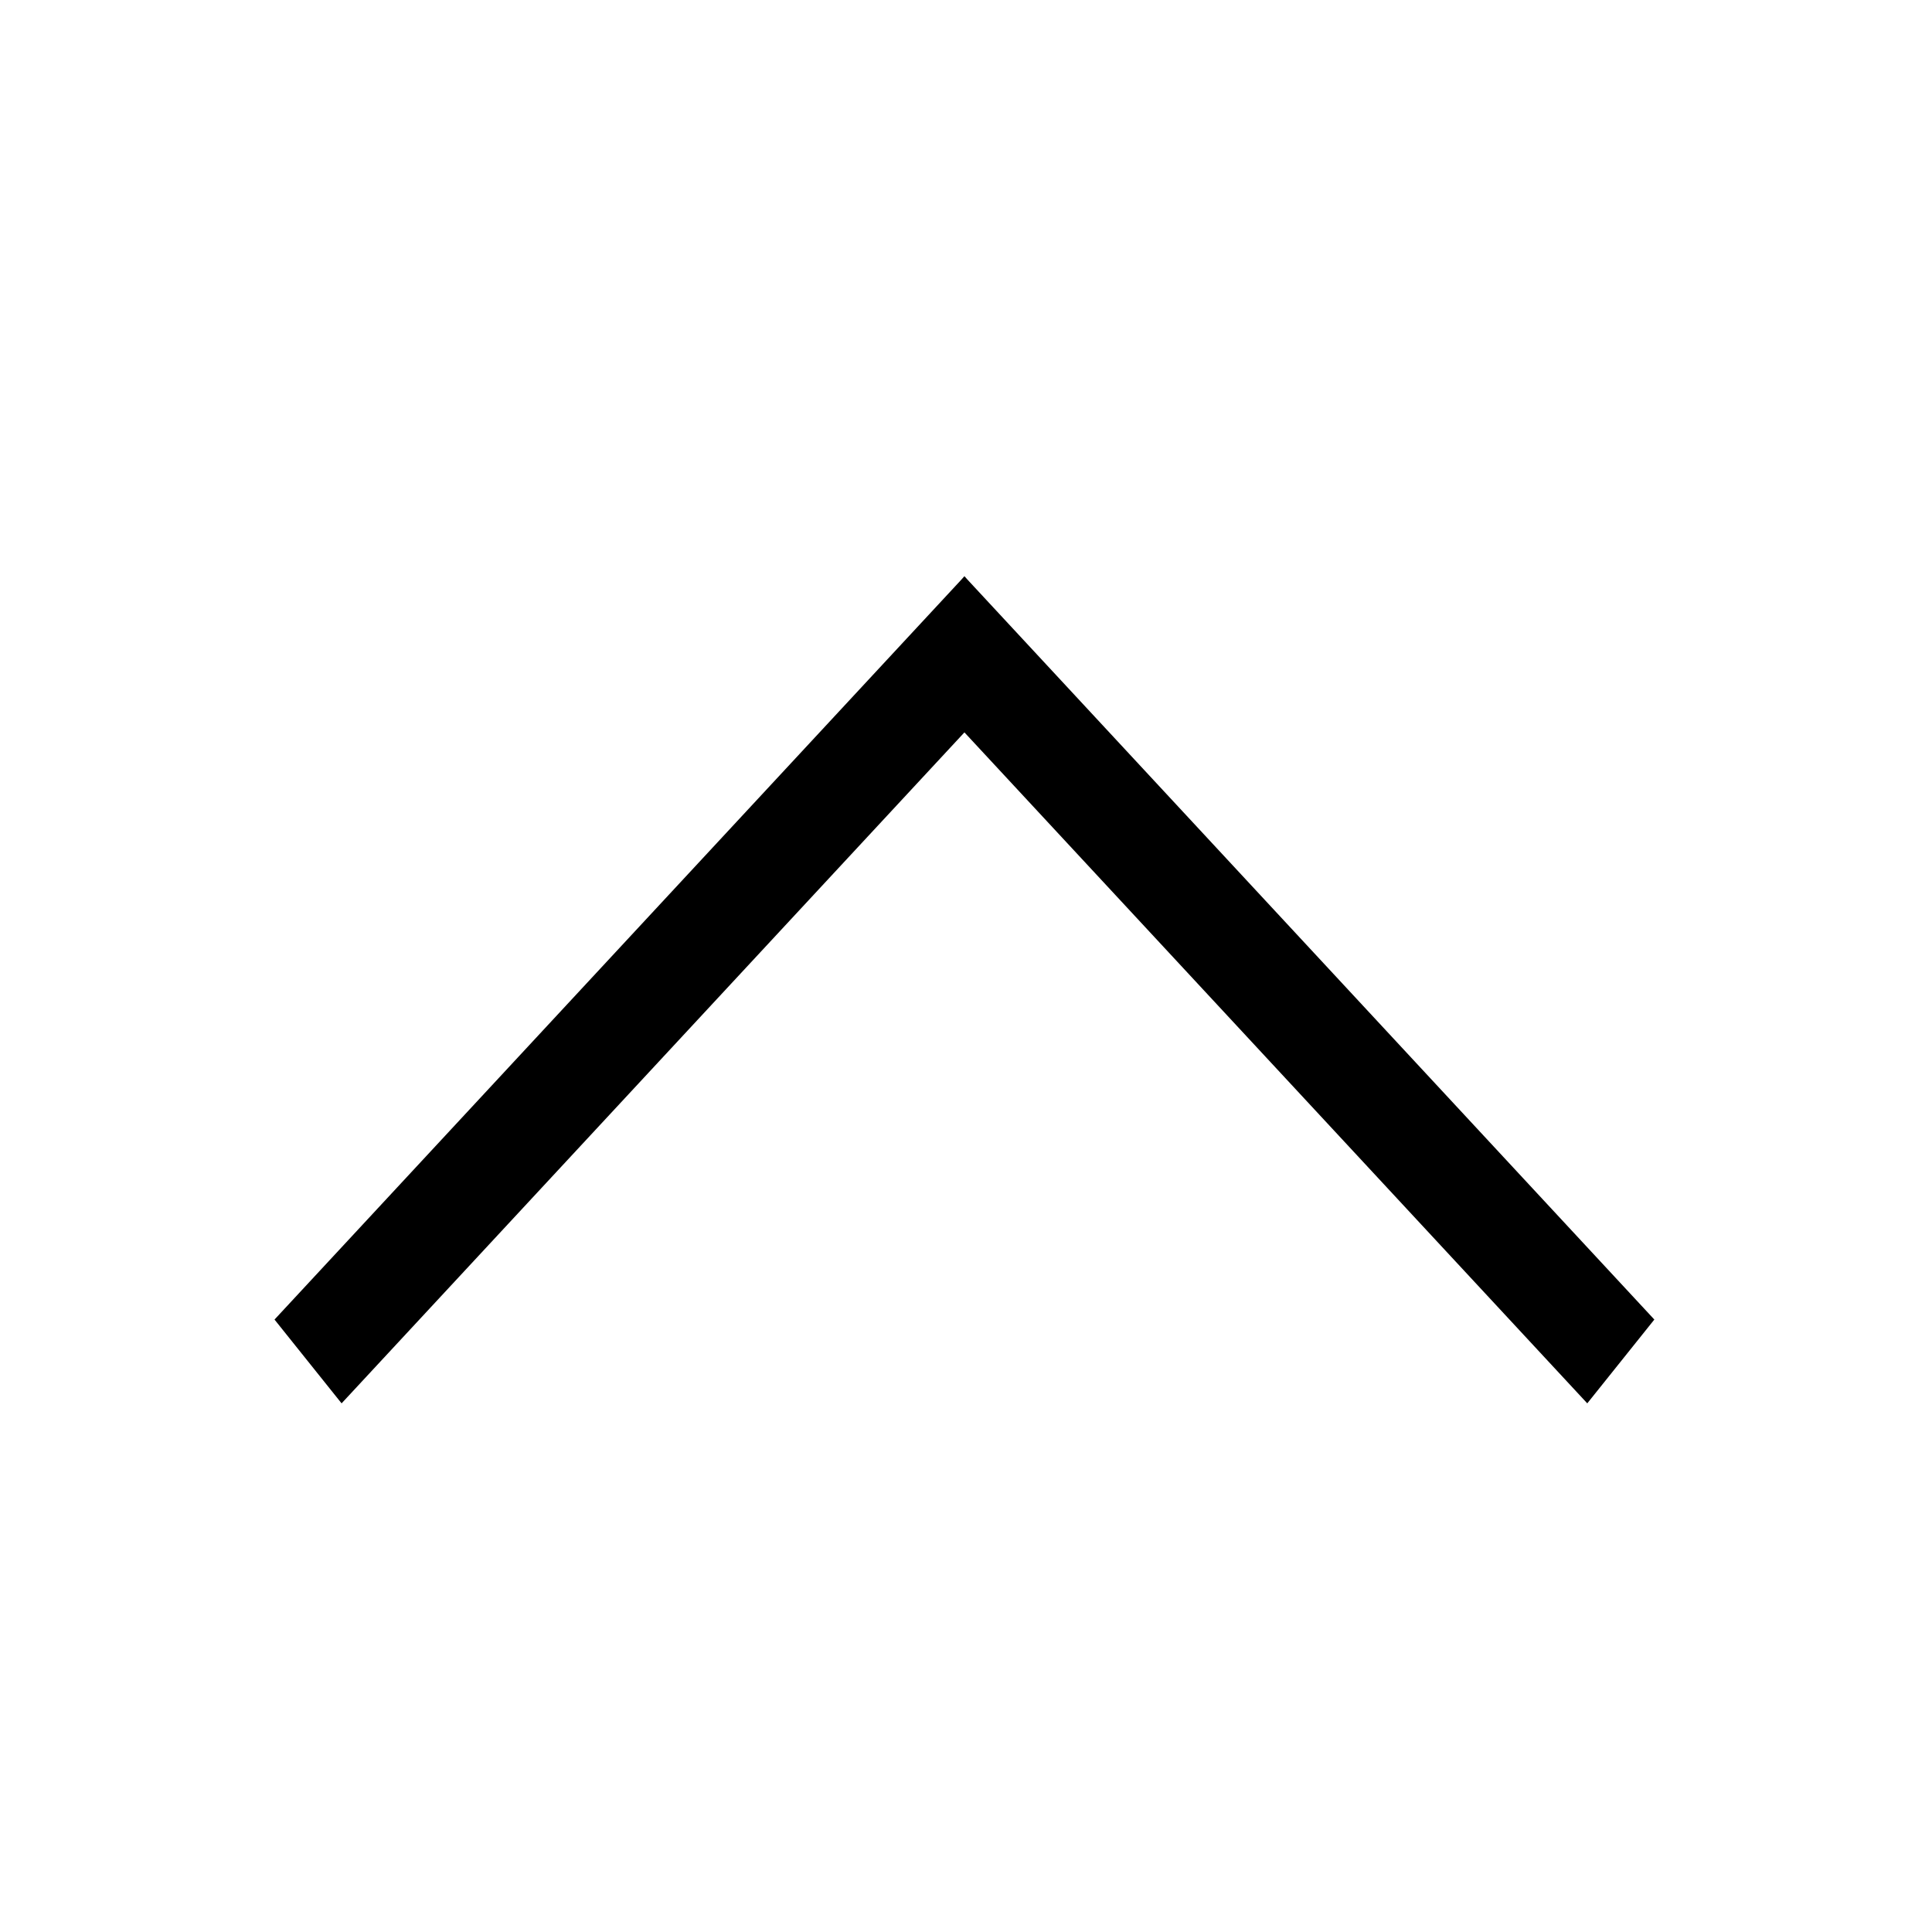
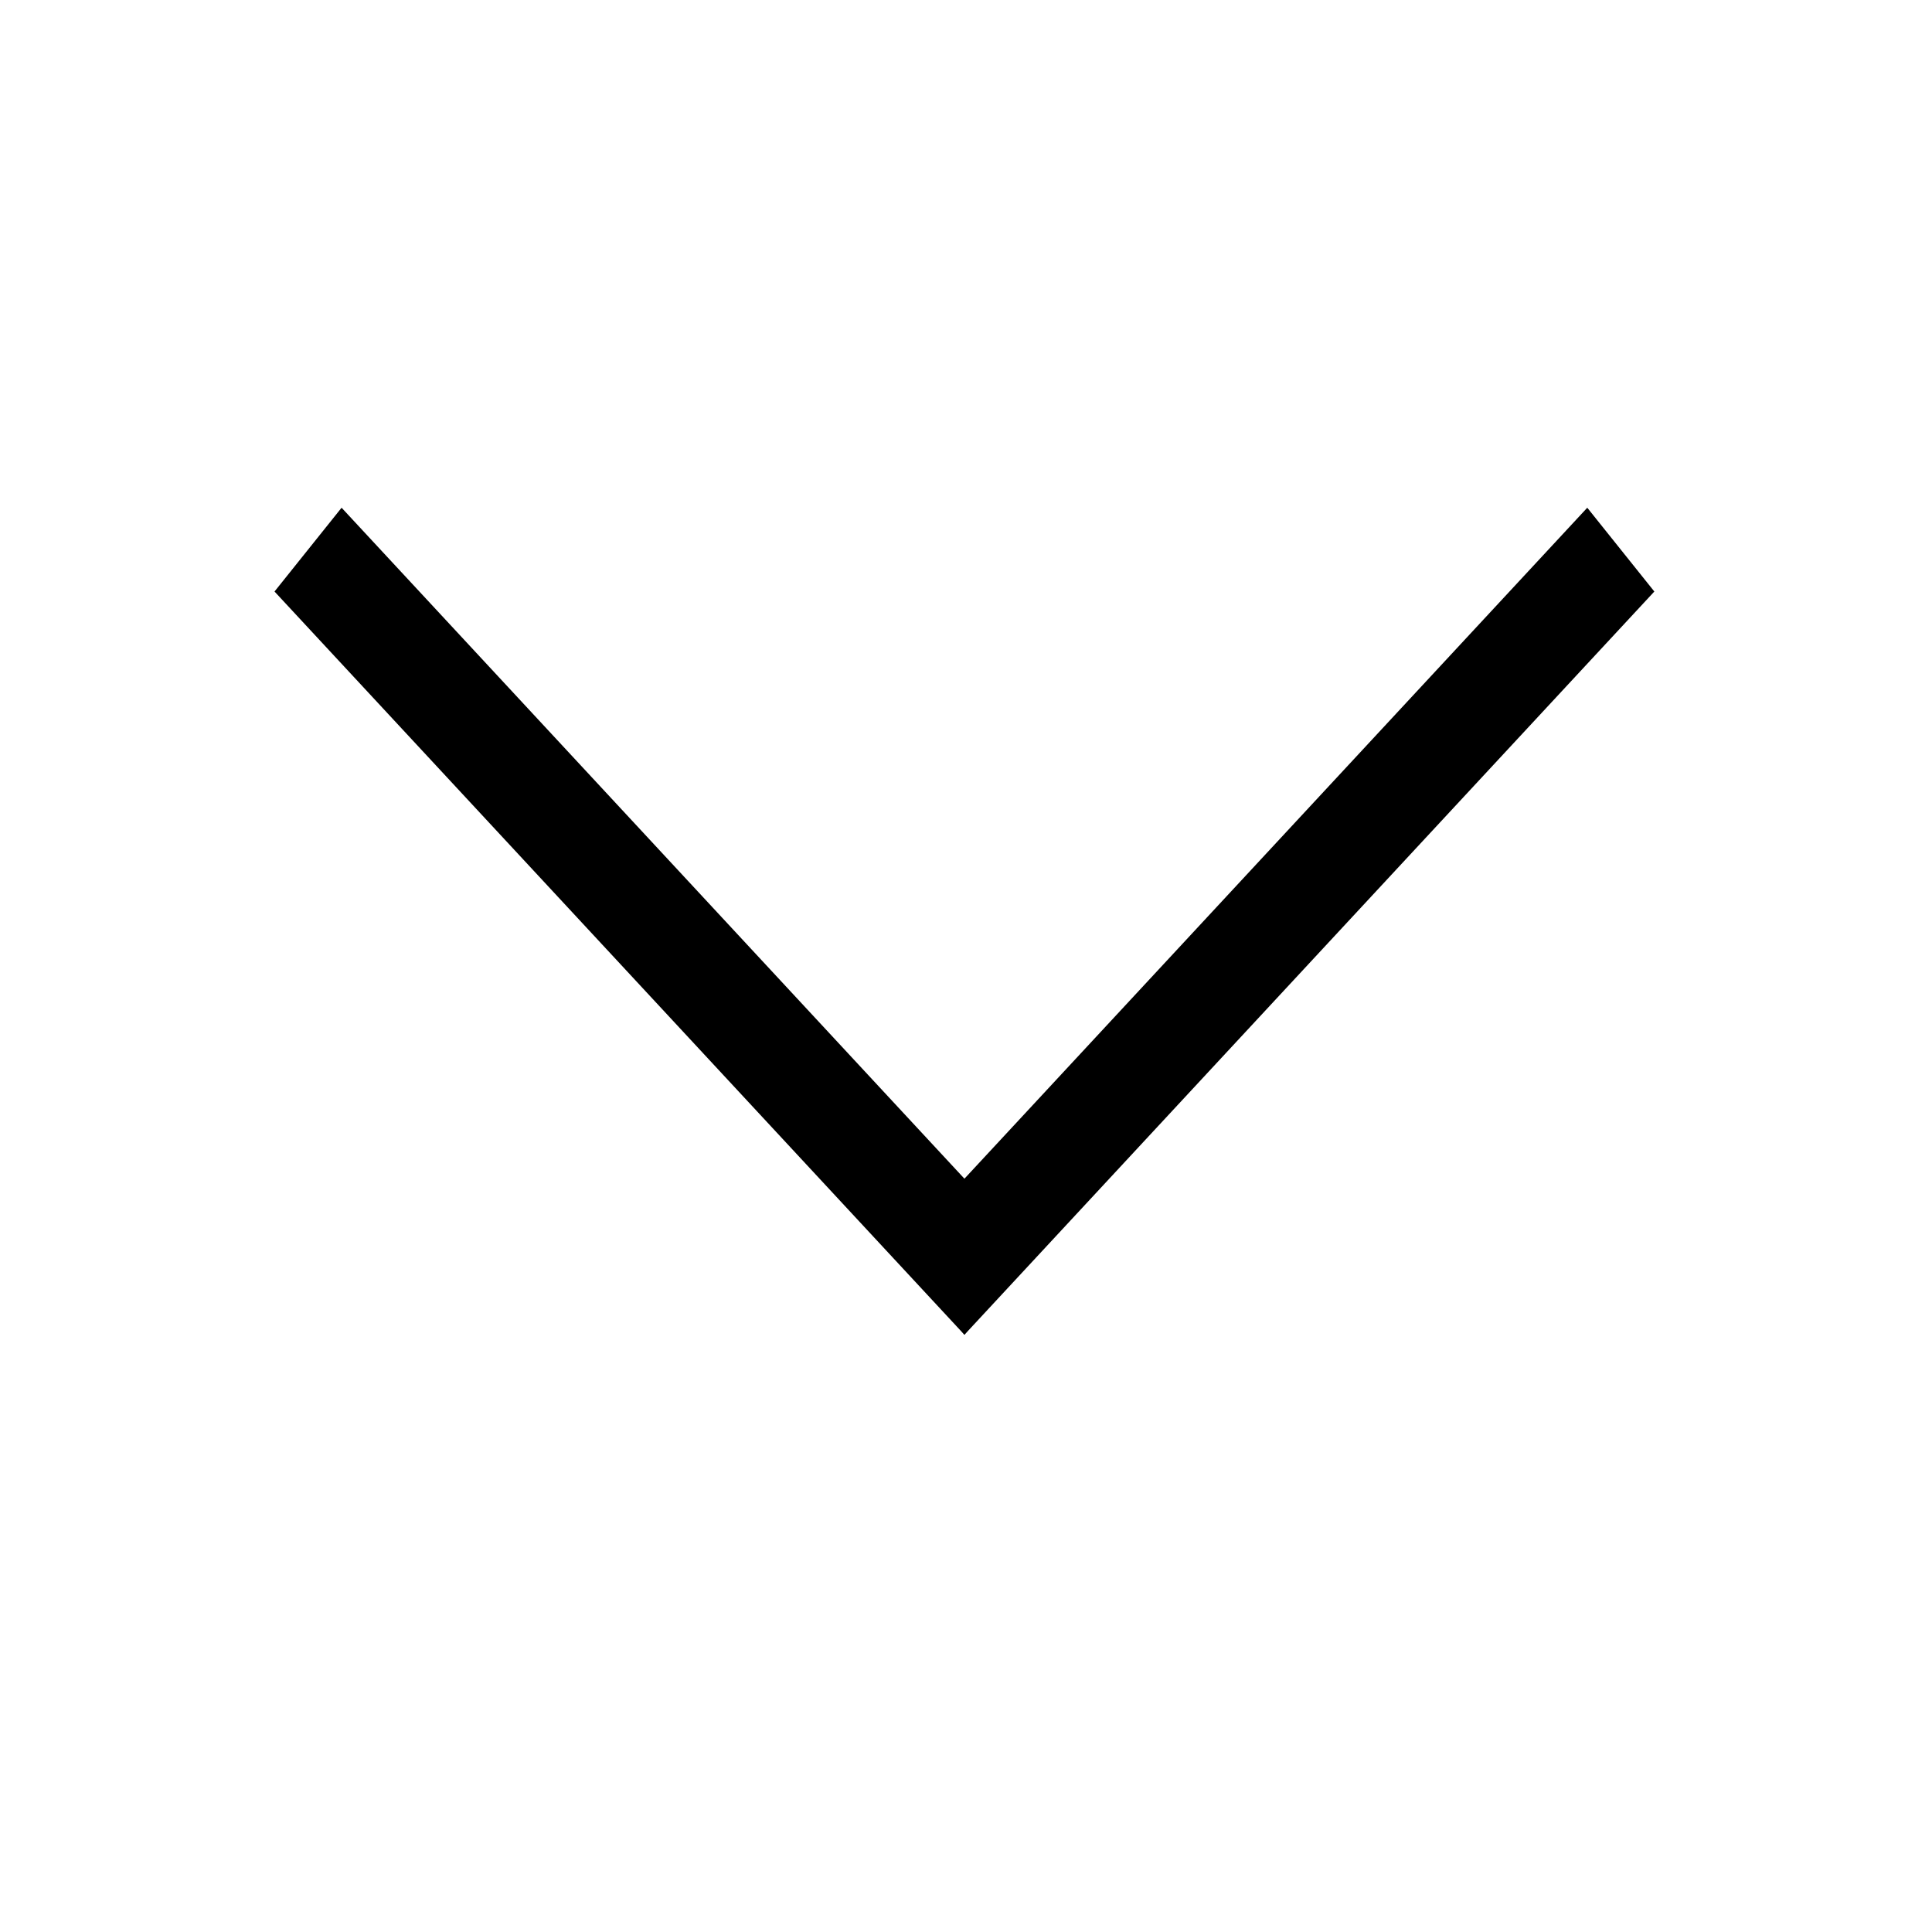
<svg xmlns="http://www.w3.org/2000/svg" width="36" height="36" viewBox="0 0 36 36" fill="none">
-   <line y1="-1" x2="18.895" y2="-1" transform="matrix(0.680332 -0.732904 -0.624883 -0.780719 5.11523 24.588)" stroke="black" stroke-width="2" />
-   <line y1="-1" x2="18.895" y2="-1" transform="matrix(-0.680332 -0.732904 0.624883 -0.780719 30.8262 24.588)" stroke="black" stroke-width="2" />
+   <line y1="-1" x2="18.895" y2="-1" transform="matrix(0.680332 0.732904 -0.624883 0.780719 5.11523 11.0222)" stroke="black" stroke-width="2" />
+   <line y1="-1" x2="18.895" y2="-1" transform="matrix(-0.680332 0.732904 0.624883 0.780719 30.8262 11.0222)" stroke="black" stroke-width="2" />
</svg>
